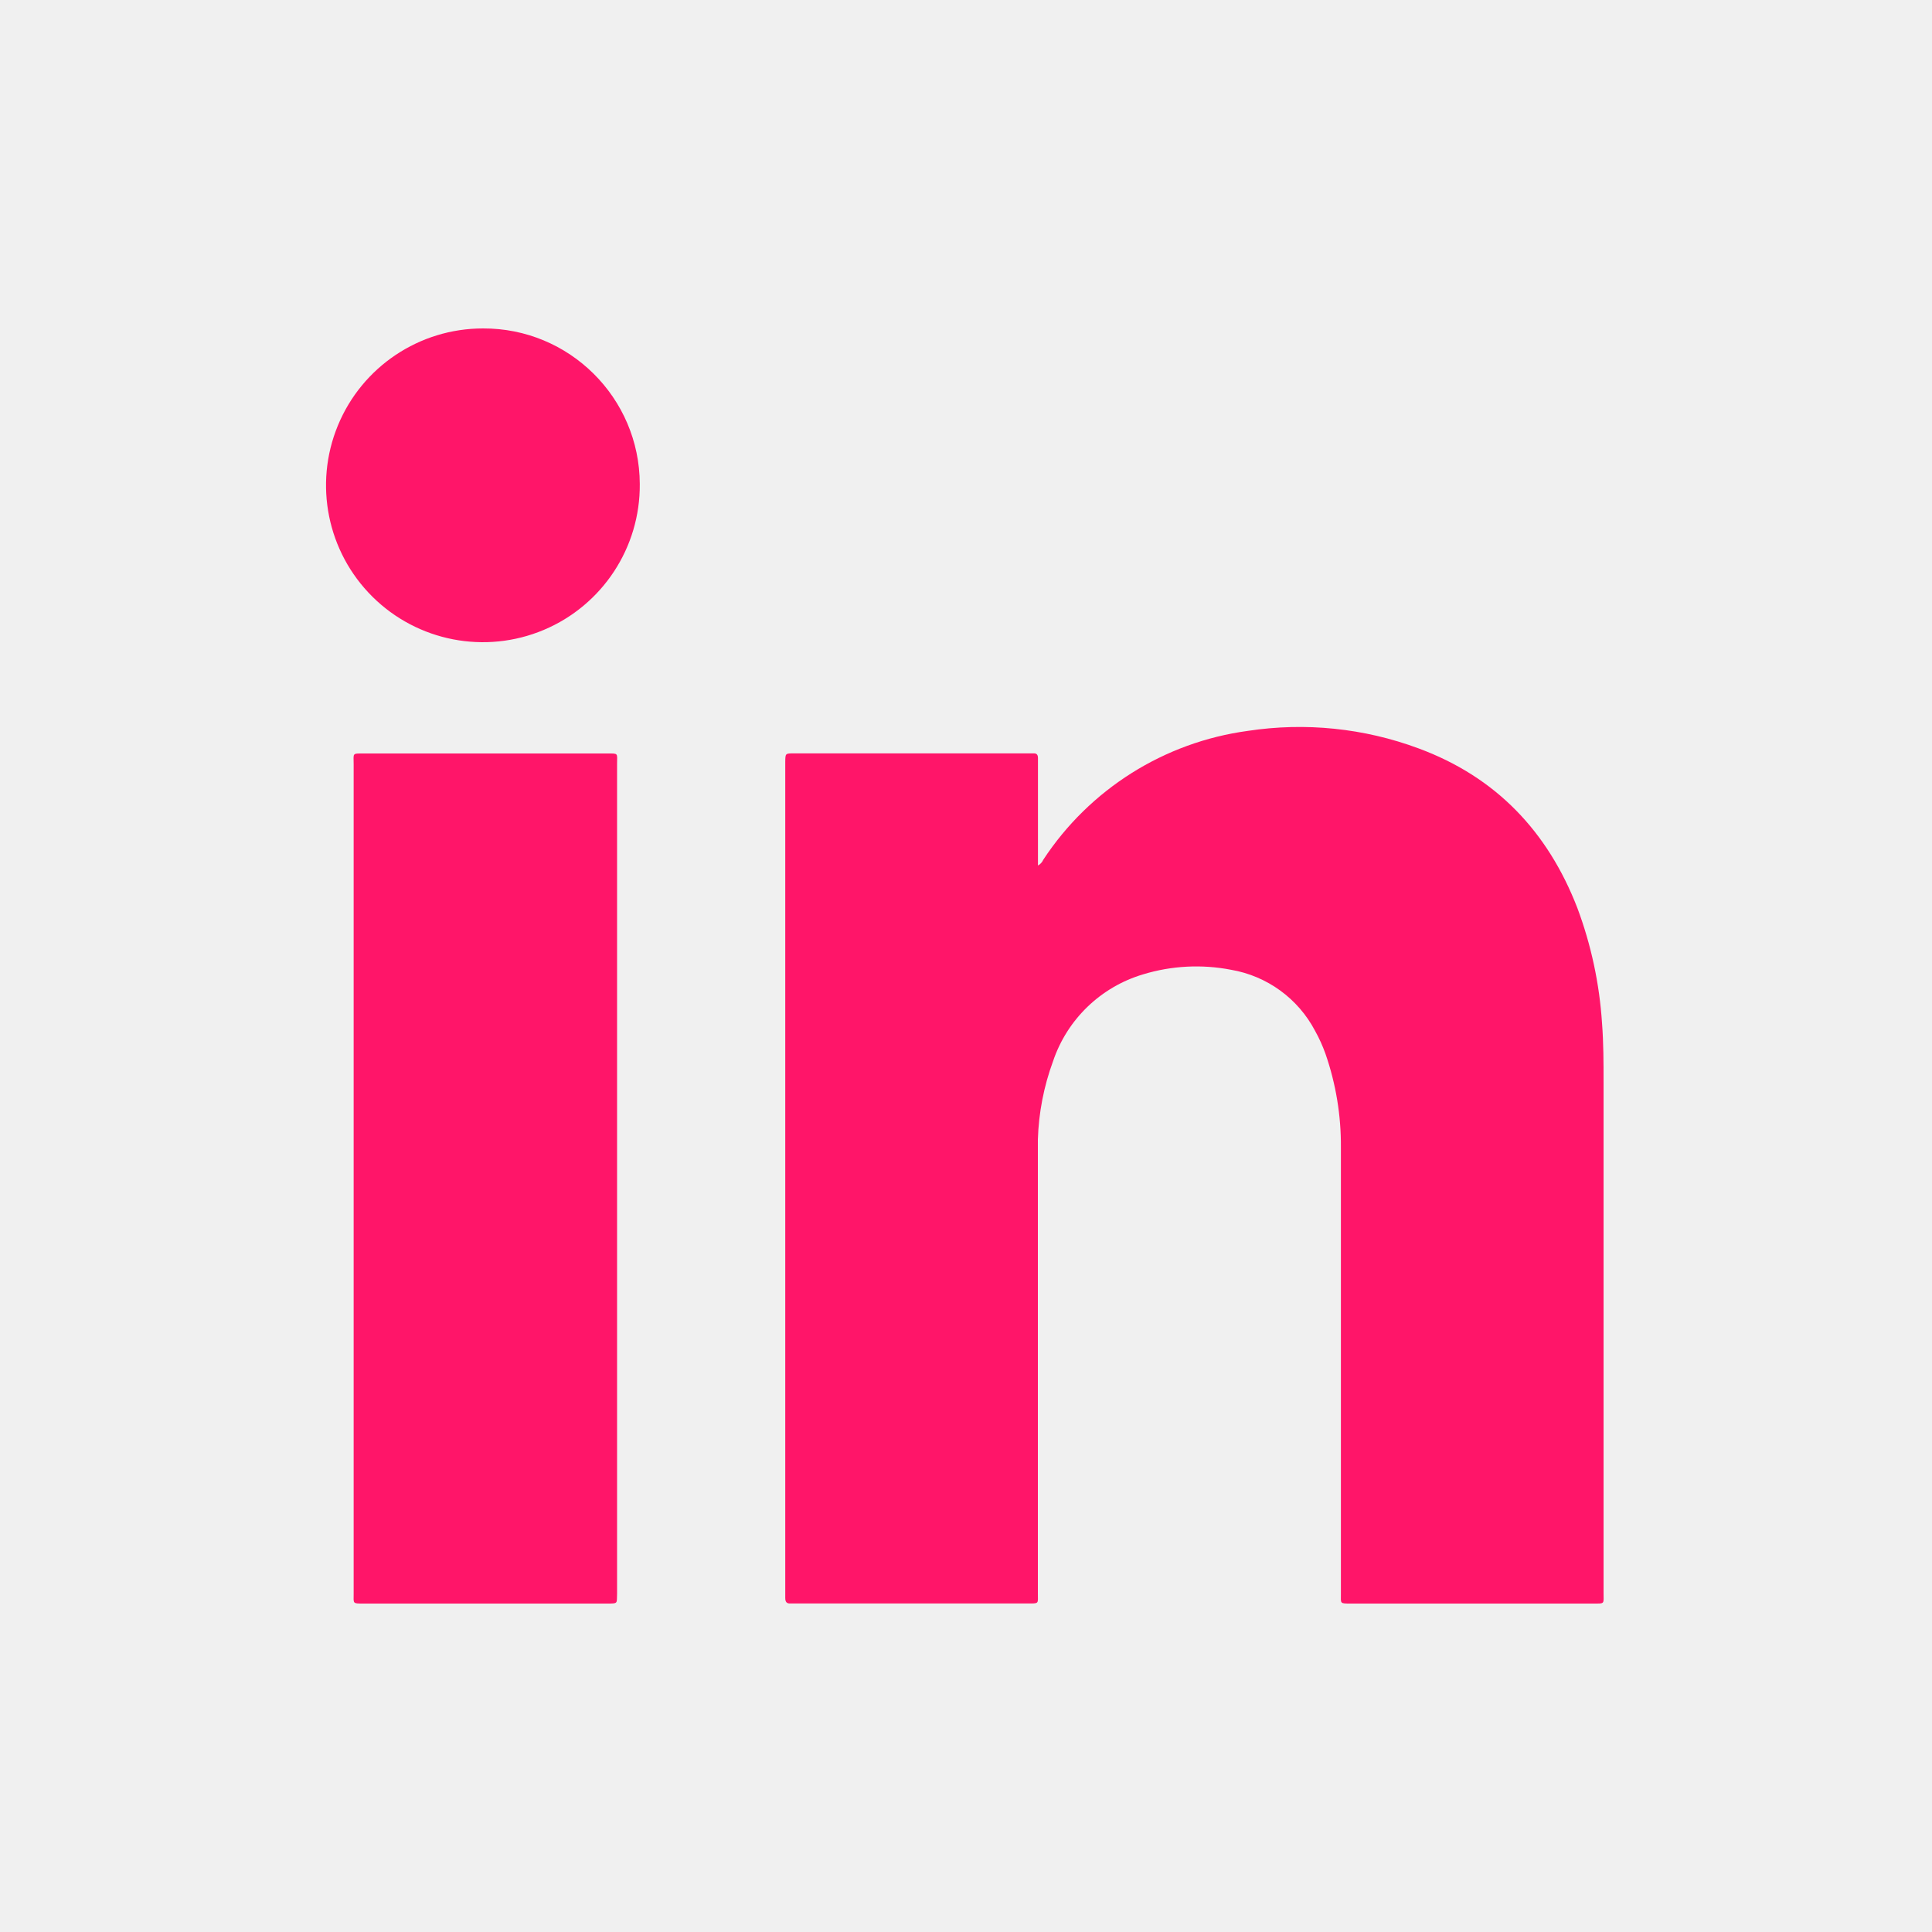
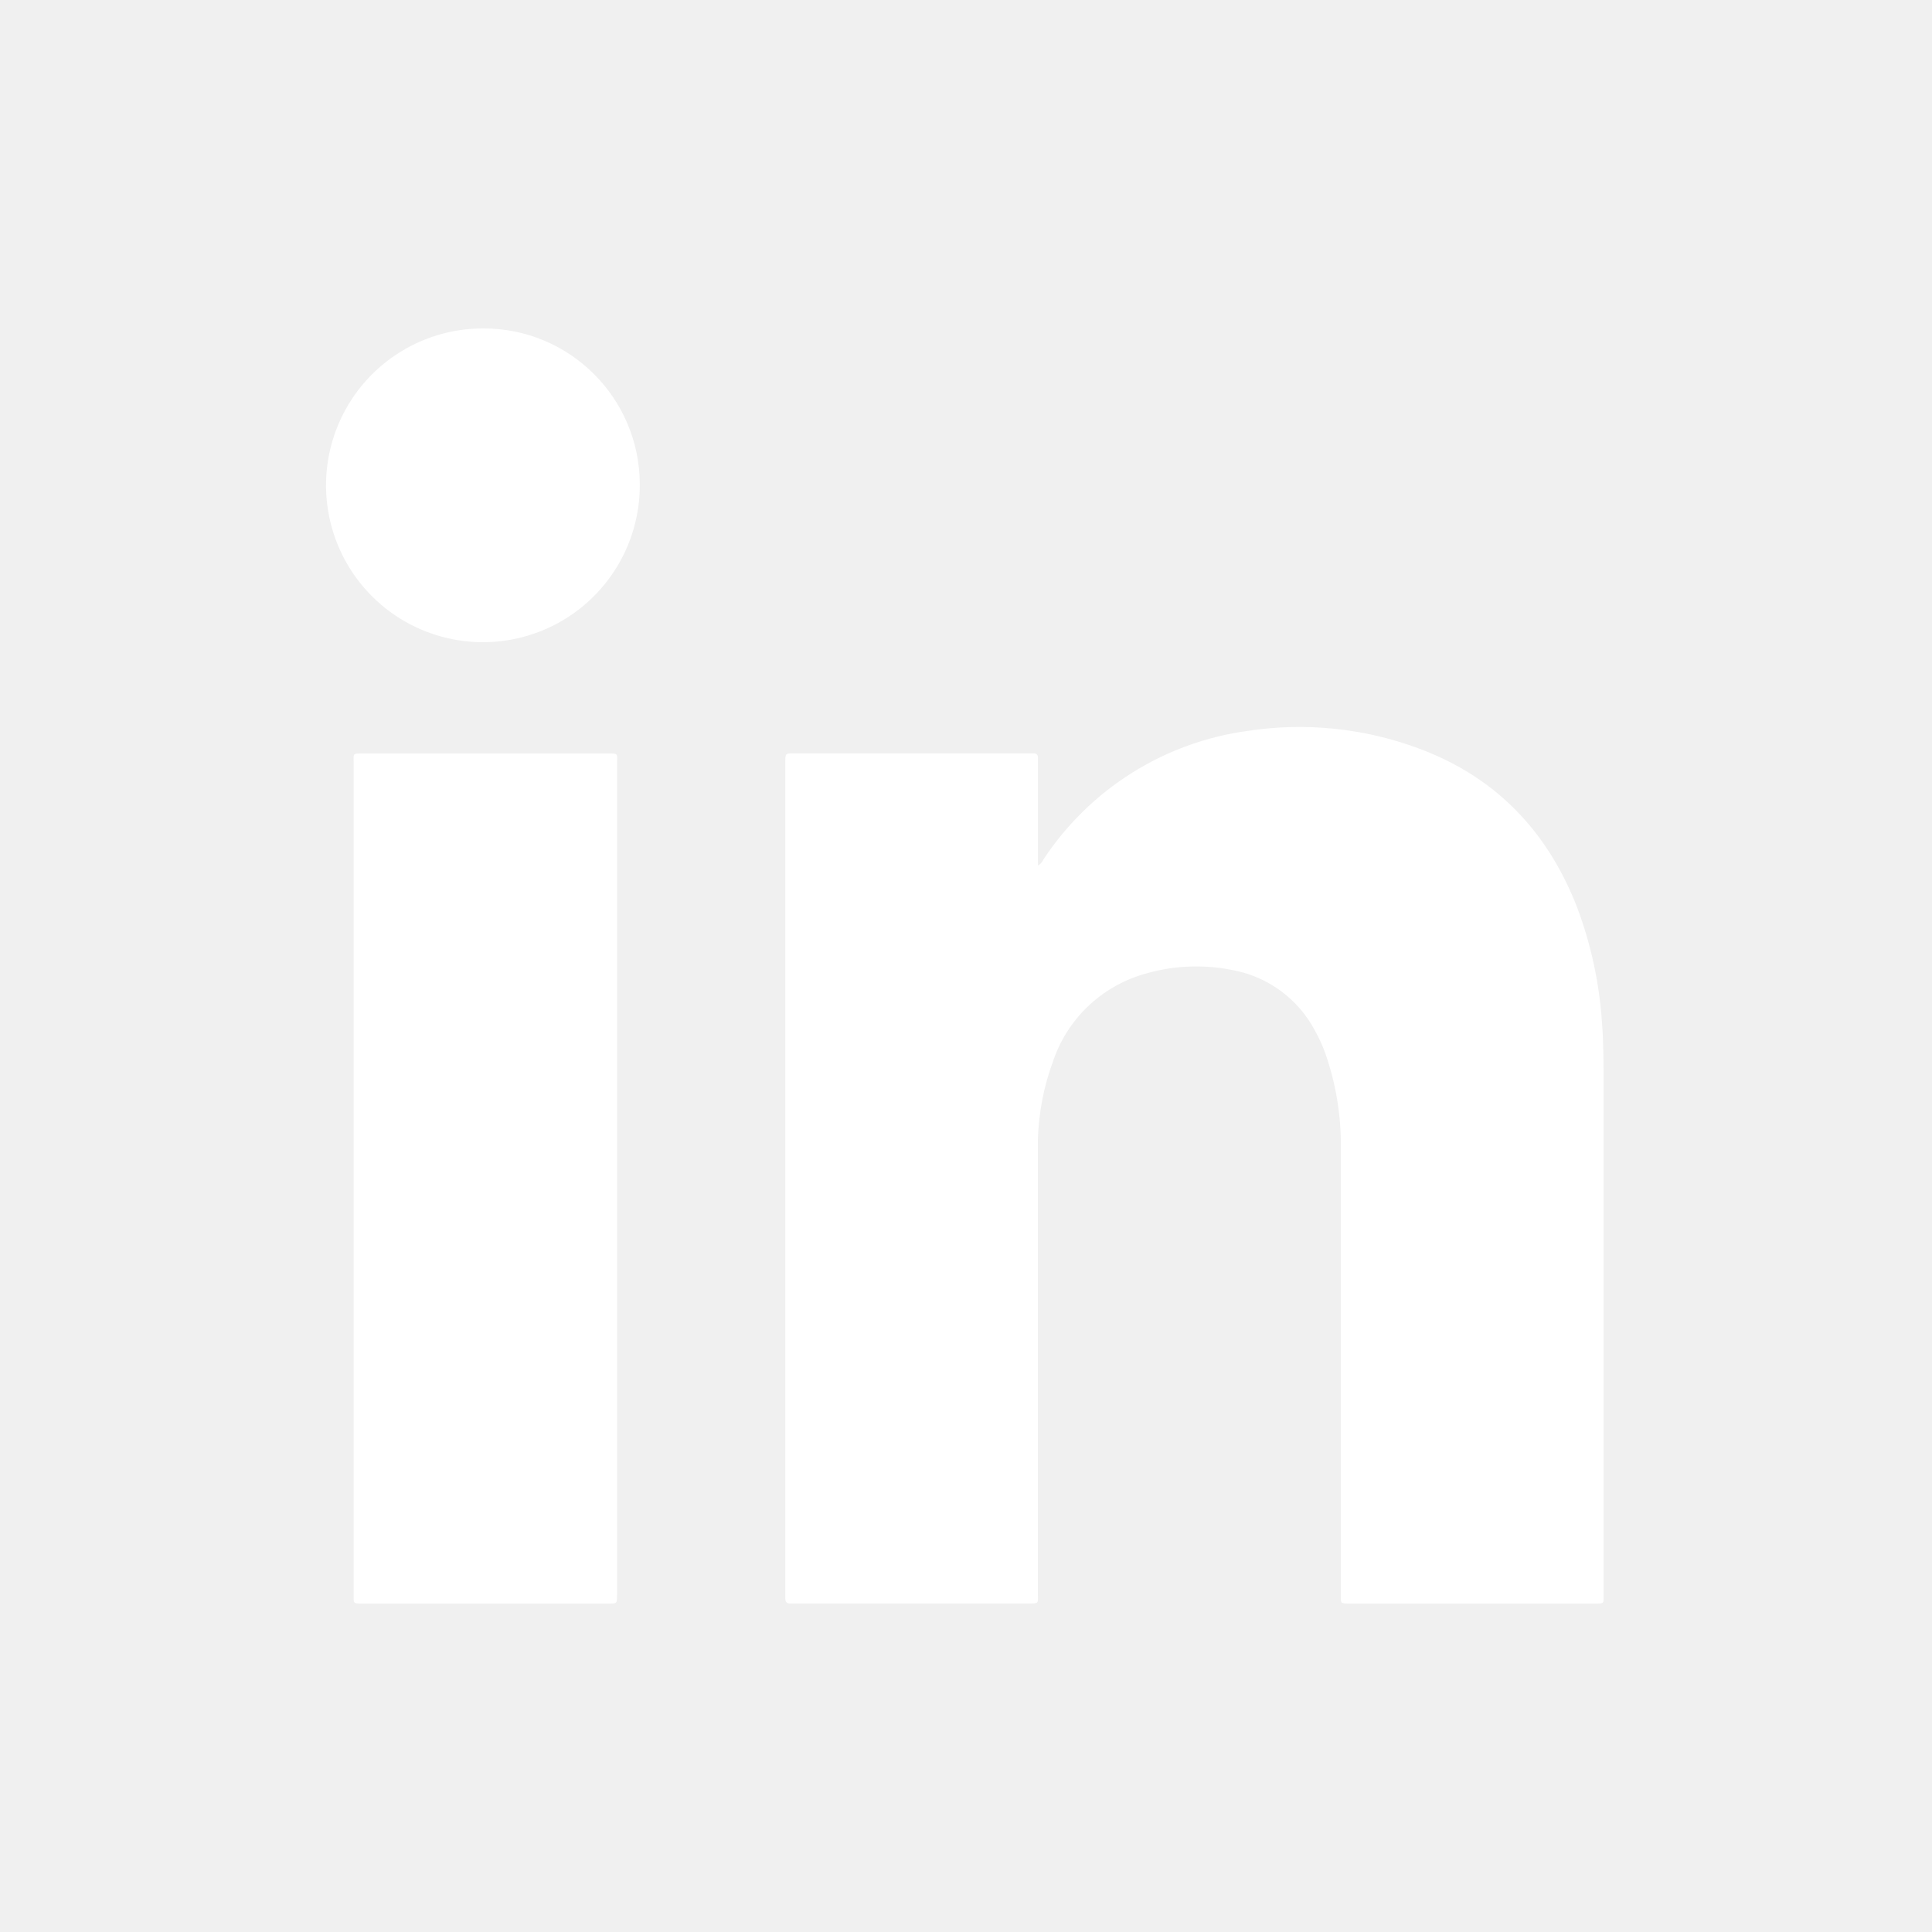
<svg xmlns="http://www.w3.org/2000/svg" viewBox="0 0 200 200">
  <defs>
-     <style>.cls-1{fill:#ff1569;}</style>
+     <style>.cls-1{fill:#fff;}</style>
  </defs>
  <g id="Layer_3" data-name="Layer 3">
    <path class="cls-1" d="M166,164.88q0-26.41,0-52.83c0-2,0-4.1-.16-6.15A41.74,41.74,0,0,0,163.29,94c-3.06-7.92-8.43-13.57-16.45-16.53a35.42,35.42,0,0,0-17.66-1.81A30.18,30.18,0,0,0,108,89a1.27,1.27,0,0,1-.55.6V79.38c0-.3,0-.6,0-.9s-.1-.51-.45-.49H82.18c-.88,0-.88,0-.89.87V164.8c0,.21,0,.42,0,.63,0,.43.17.59.58.56.18,0,.36,0,.54,0h23.91c1.29,0,1.12.07,1.12-1.09V120.73c0-.92,0-1.85,0-2.77a25.76,25.76,0,0,1,1.57-8.1,14.07,14.07,0,0,1,9.34-9,18.87,18.87,0,0,1,9.08-.47,12.14,12.14,0,0,1,8.71,6.33,15.66,15.66,0,0,1,1.07,2.36,28.93,28.93,0,0,1,1.6,9.72c0,3.3,0,6.6,0,9.9V165c0,1-.14,1,1,1H164.9C166.17,166,166,166.07,166,164.88Z" />
    <path class="cls-1" d="M62.78,78H37.7c-1.28,0-1.09-.06-1.09,1.1V165c0,1-.14,1,1,1H62.83c1.21,0,1,0,1.05-1.06V79.08C63.88,77.93,64.06,78,62.78,78Z" />
    <path class="cls-1" d="M50,34a16.24,16.24,0,1,0,16.23,16.1A16.16,16.16,0,0,0,50,34Z" />
  </g>
</svg>
